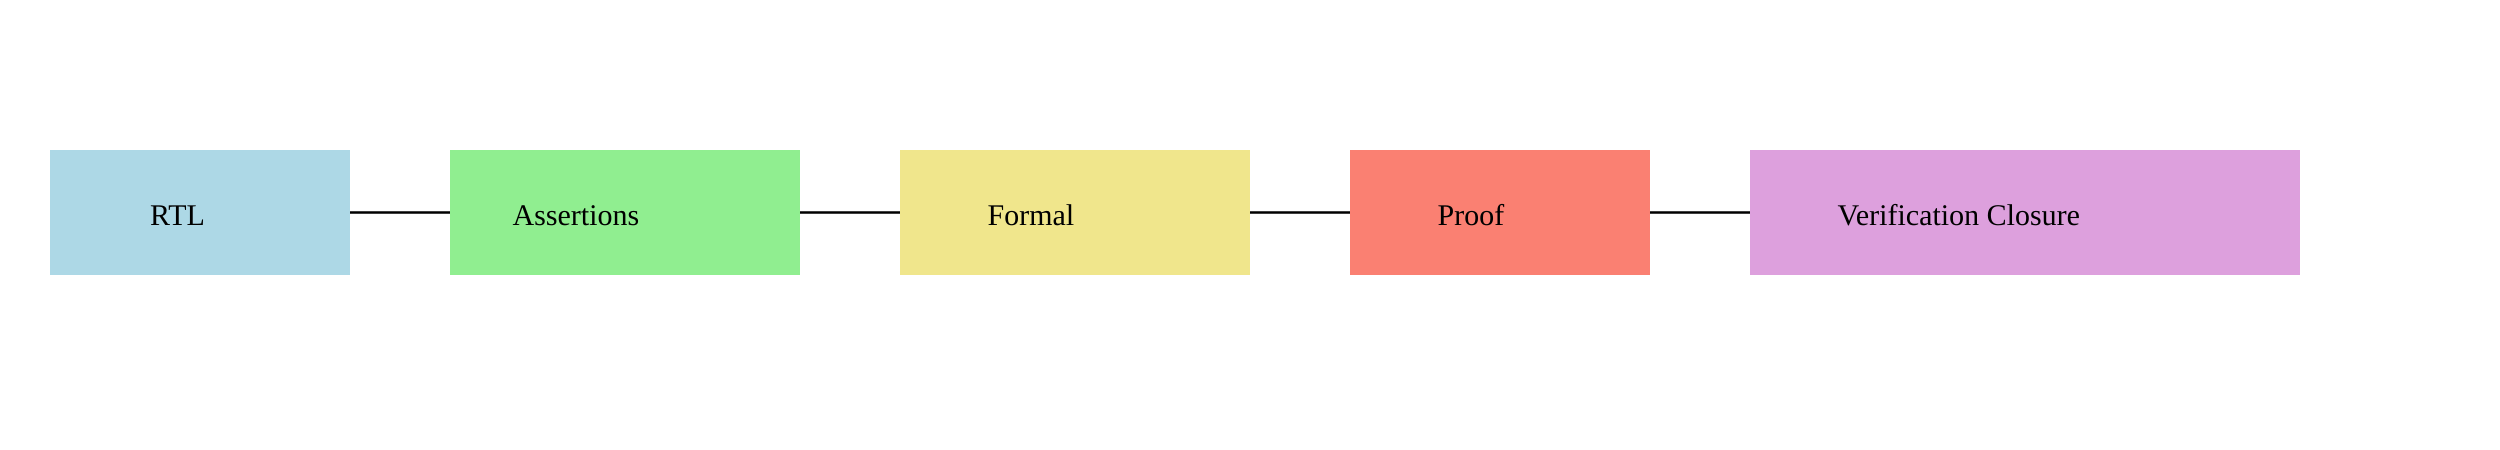
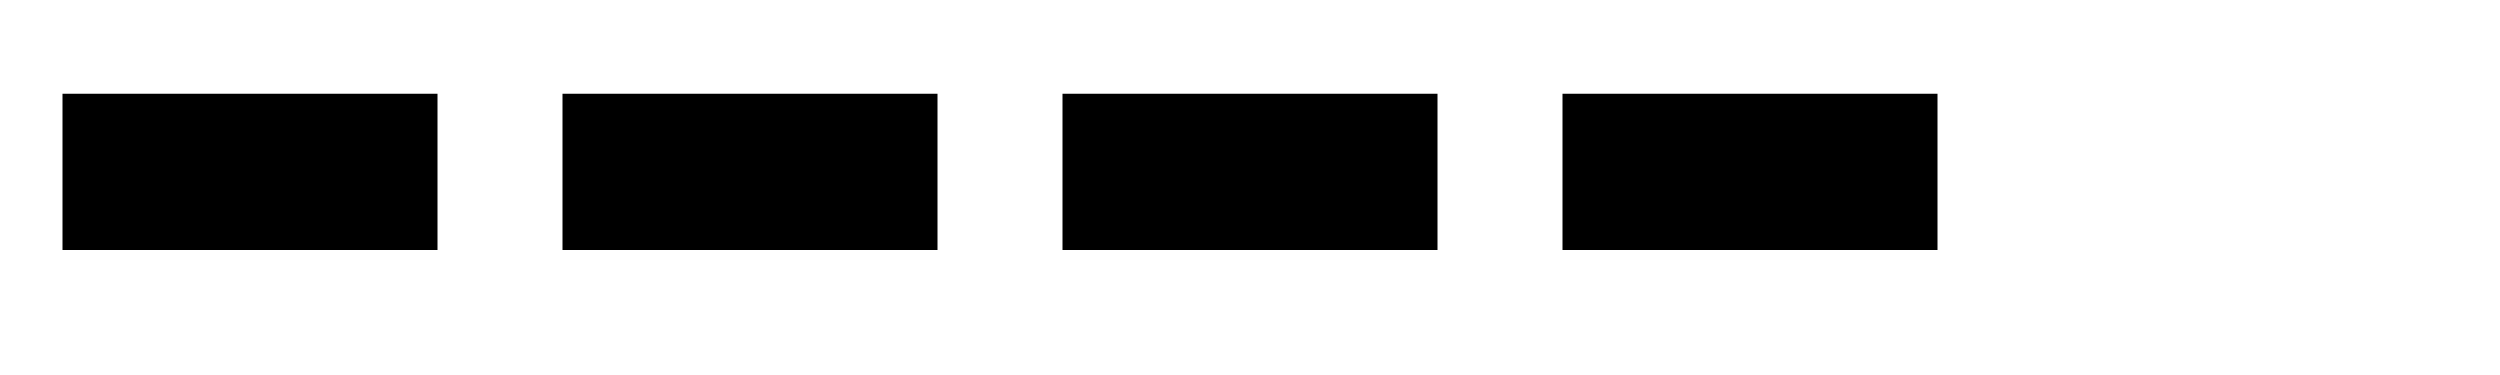
- <svg xmlns="http://www.w3.org/2000/svg" width="1000" height="180">
-   <rect x="20" y="60" width="120" height="50" fill="lightblue" />
-   <text x="60" y="90">RTL</text>
-   <rect x="180" y="60" width="140" height="50" fill="lightgreen" />
-   <text x="205" y="90">Assertions</text>
-   <rect x="360" y="60" width="140" height="50" fill="khaki" />
-   <text x="395" y="90">Formal</text>
-   <rect x="540" y="60" width="120" height="50" fill="salmon" />
-   <text x="575" y="90">Proof</text>
-   <rect x="700" y="60" width="220" height="50" fill="plum" />
-   <text x="735" y="90">Verification Closure</text>
-   <line x1="140" y1="85" x2="180" y2="85" stroke="black" />
-   <line x1="320" y1="85" x2="360" y2="85" stroke="black" />
-   <line x1="500" y1="85" x2="540" y2="85" stroke="black" />
-   <line x1="660" y1="85" x2="700" y2="85" stroke="black" />
+ <svg xmlns="http://www.w3.org/2000/svg" width="800" height="120">
+   <rect x="20" y="30" width="120" height="50" />
+   <text x="60" y="60">RTL</text>
+   <rect x="180" y="30" width="120" height="50" />
+   <text x="190" y="60">Assertions</text>
+   <rect x="340" y="30" width="120" height="50" />
+   <text x="370" y="60">Formal</text>
+   <rect x="500" y="30" width="120" height="50" />
+   <text x="540" y="60">Proof</text>
</svg>
